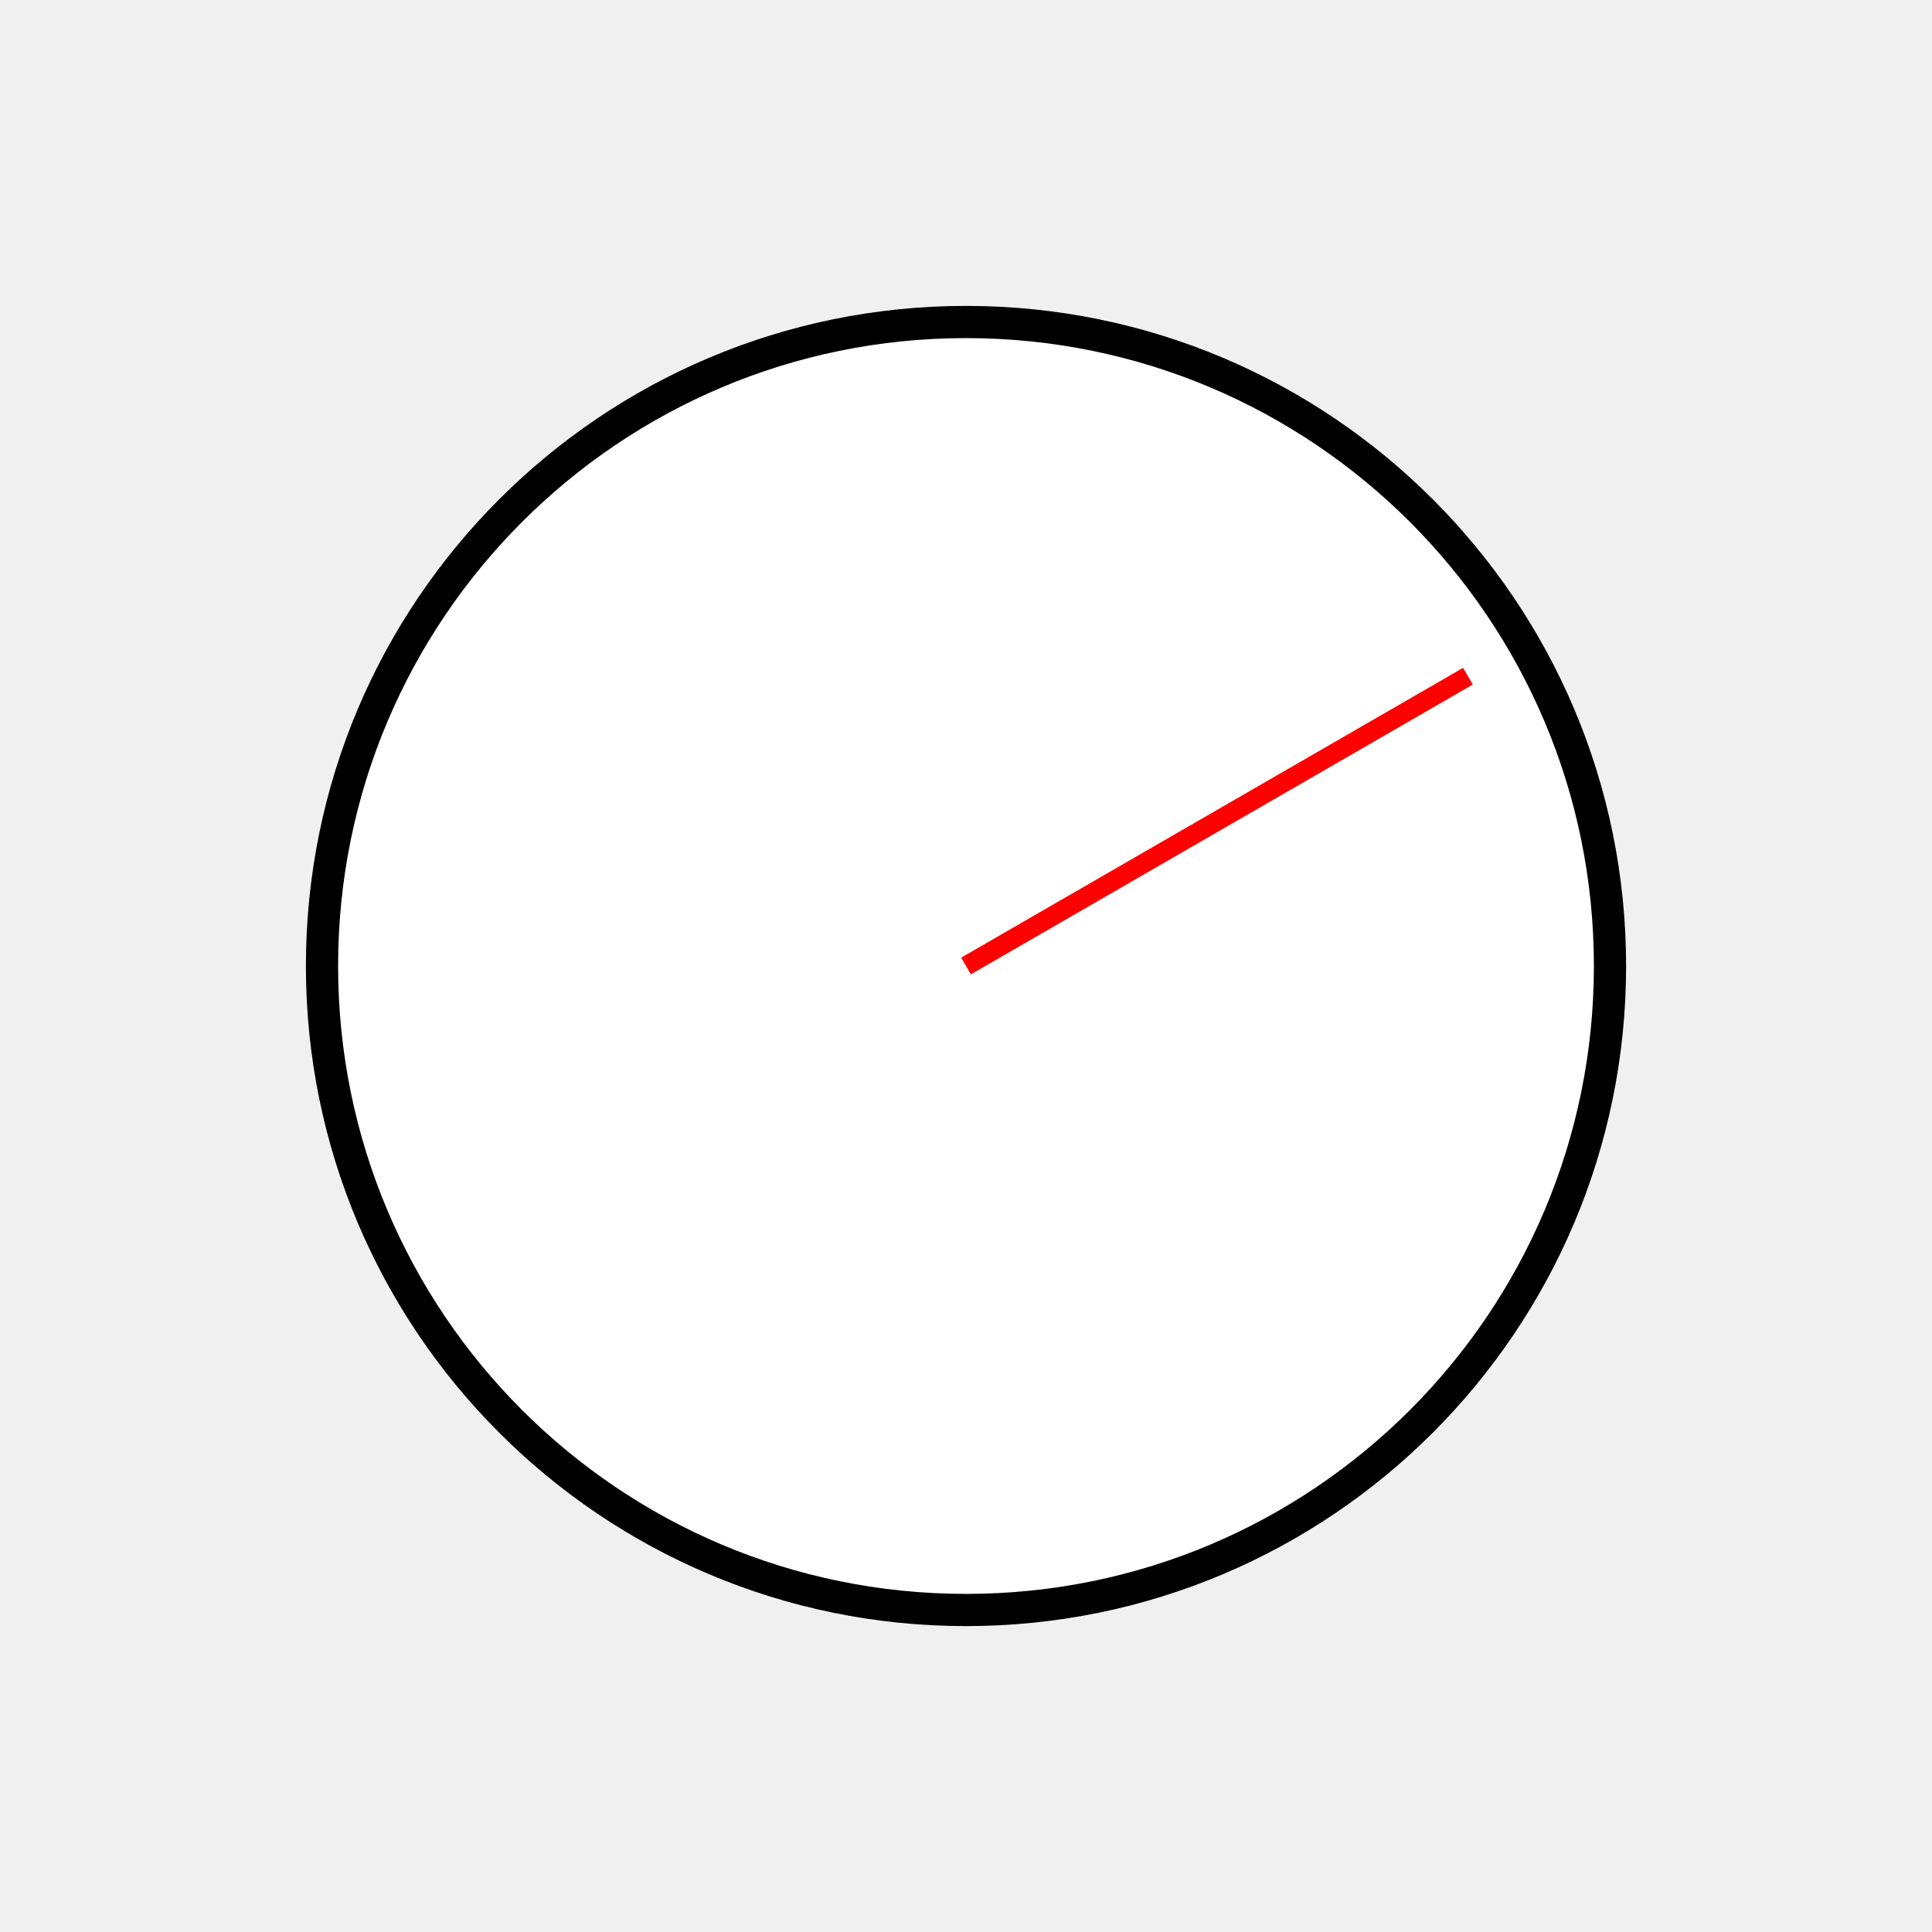
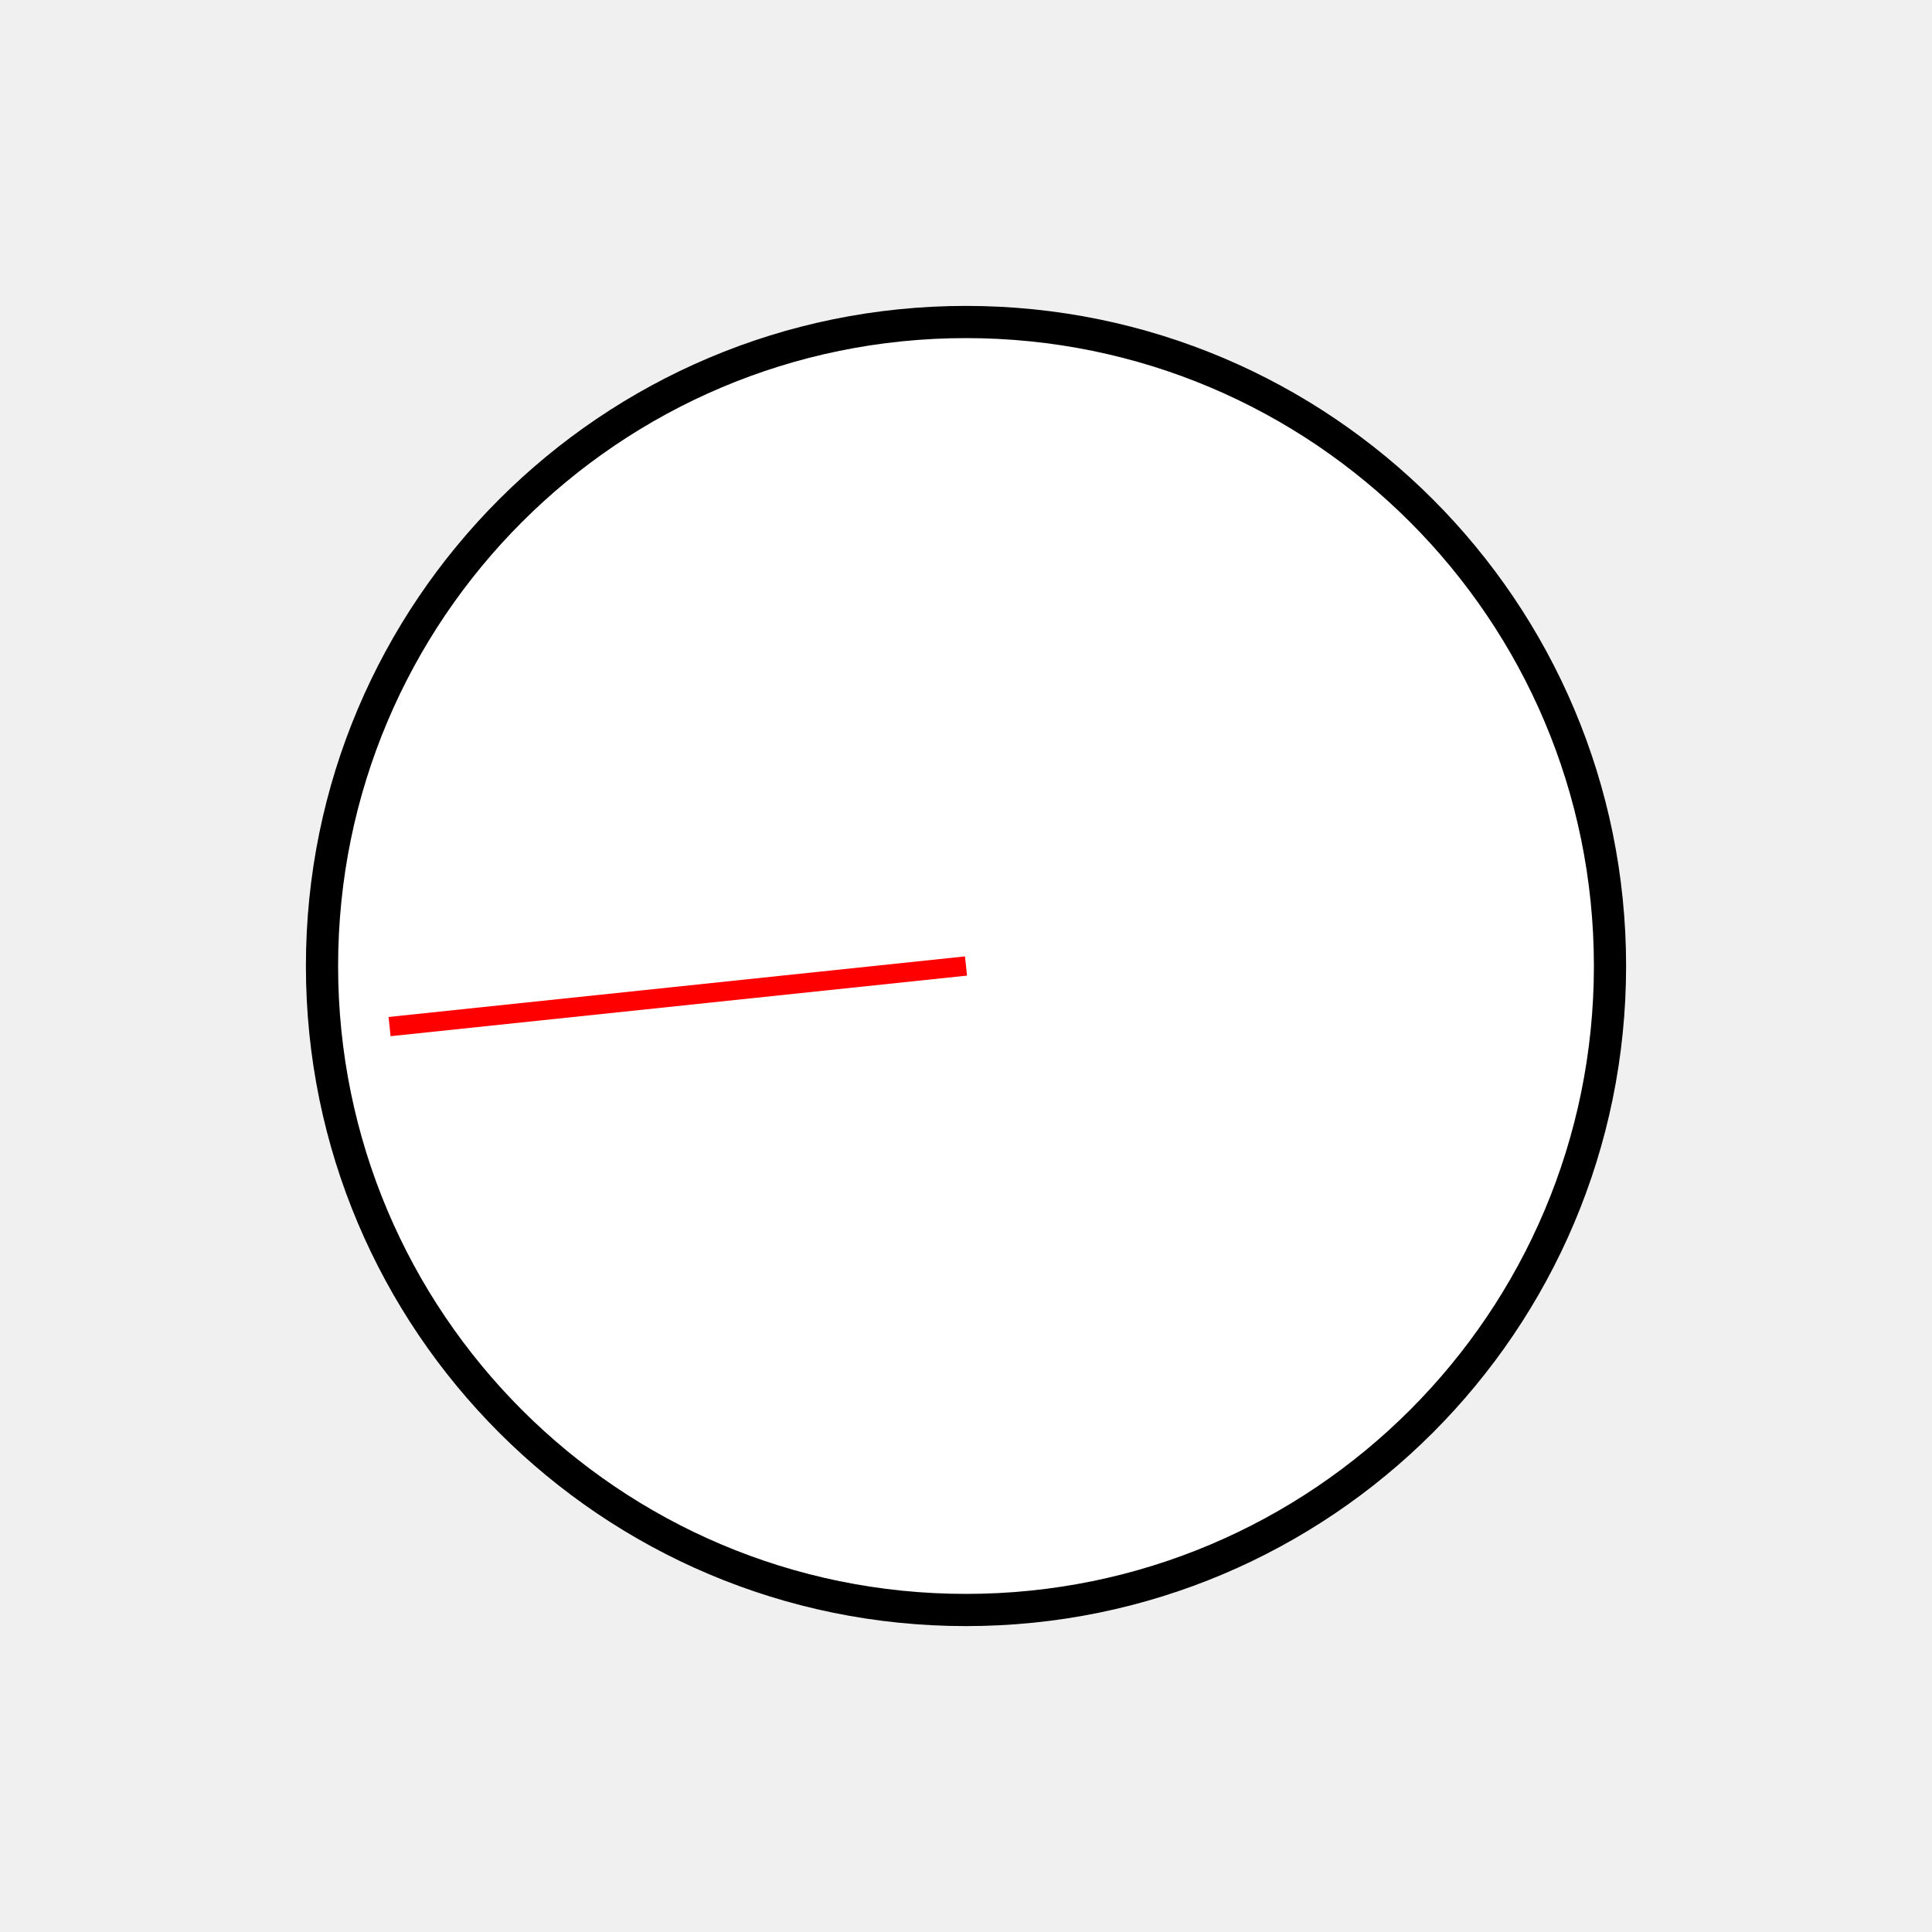
<svg xmlns="http://www.w3.org/2000/svg" width="100%" height="100%" viewBox="0 0 300 300" version="2.0">
  <circle cx="150" cy="150" r="100" style="fill:#fff;stroke:#000;stroke-width:5px;" />
-   <line x1="150" y1="150" x2="227.942" y2="105.000" style="fill:none;stroke:#f00;stroke-width:3px;" />
+   <line x1="150" y1="150" x2="60.493" y2="159.408" style="fill:none;stroke:#f00;stroke-width:3px;" />
</svg>
